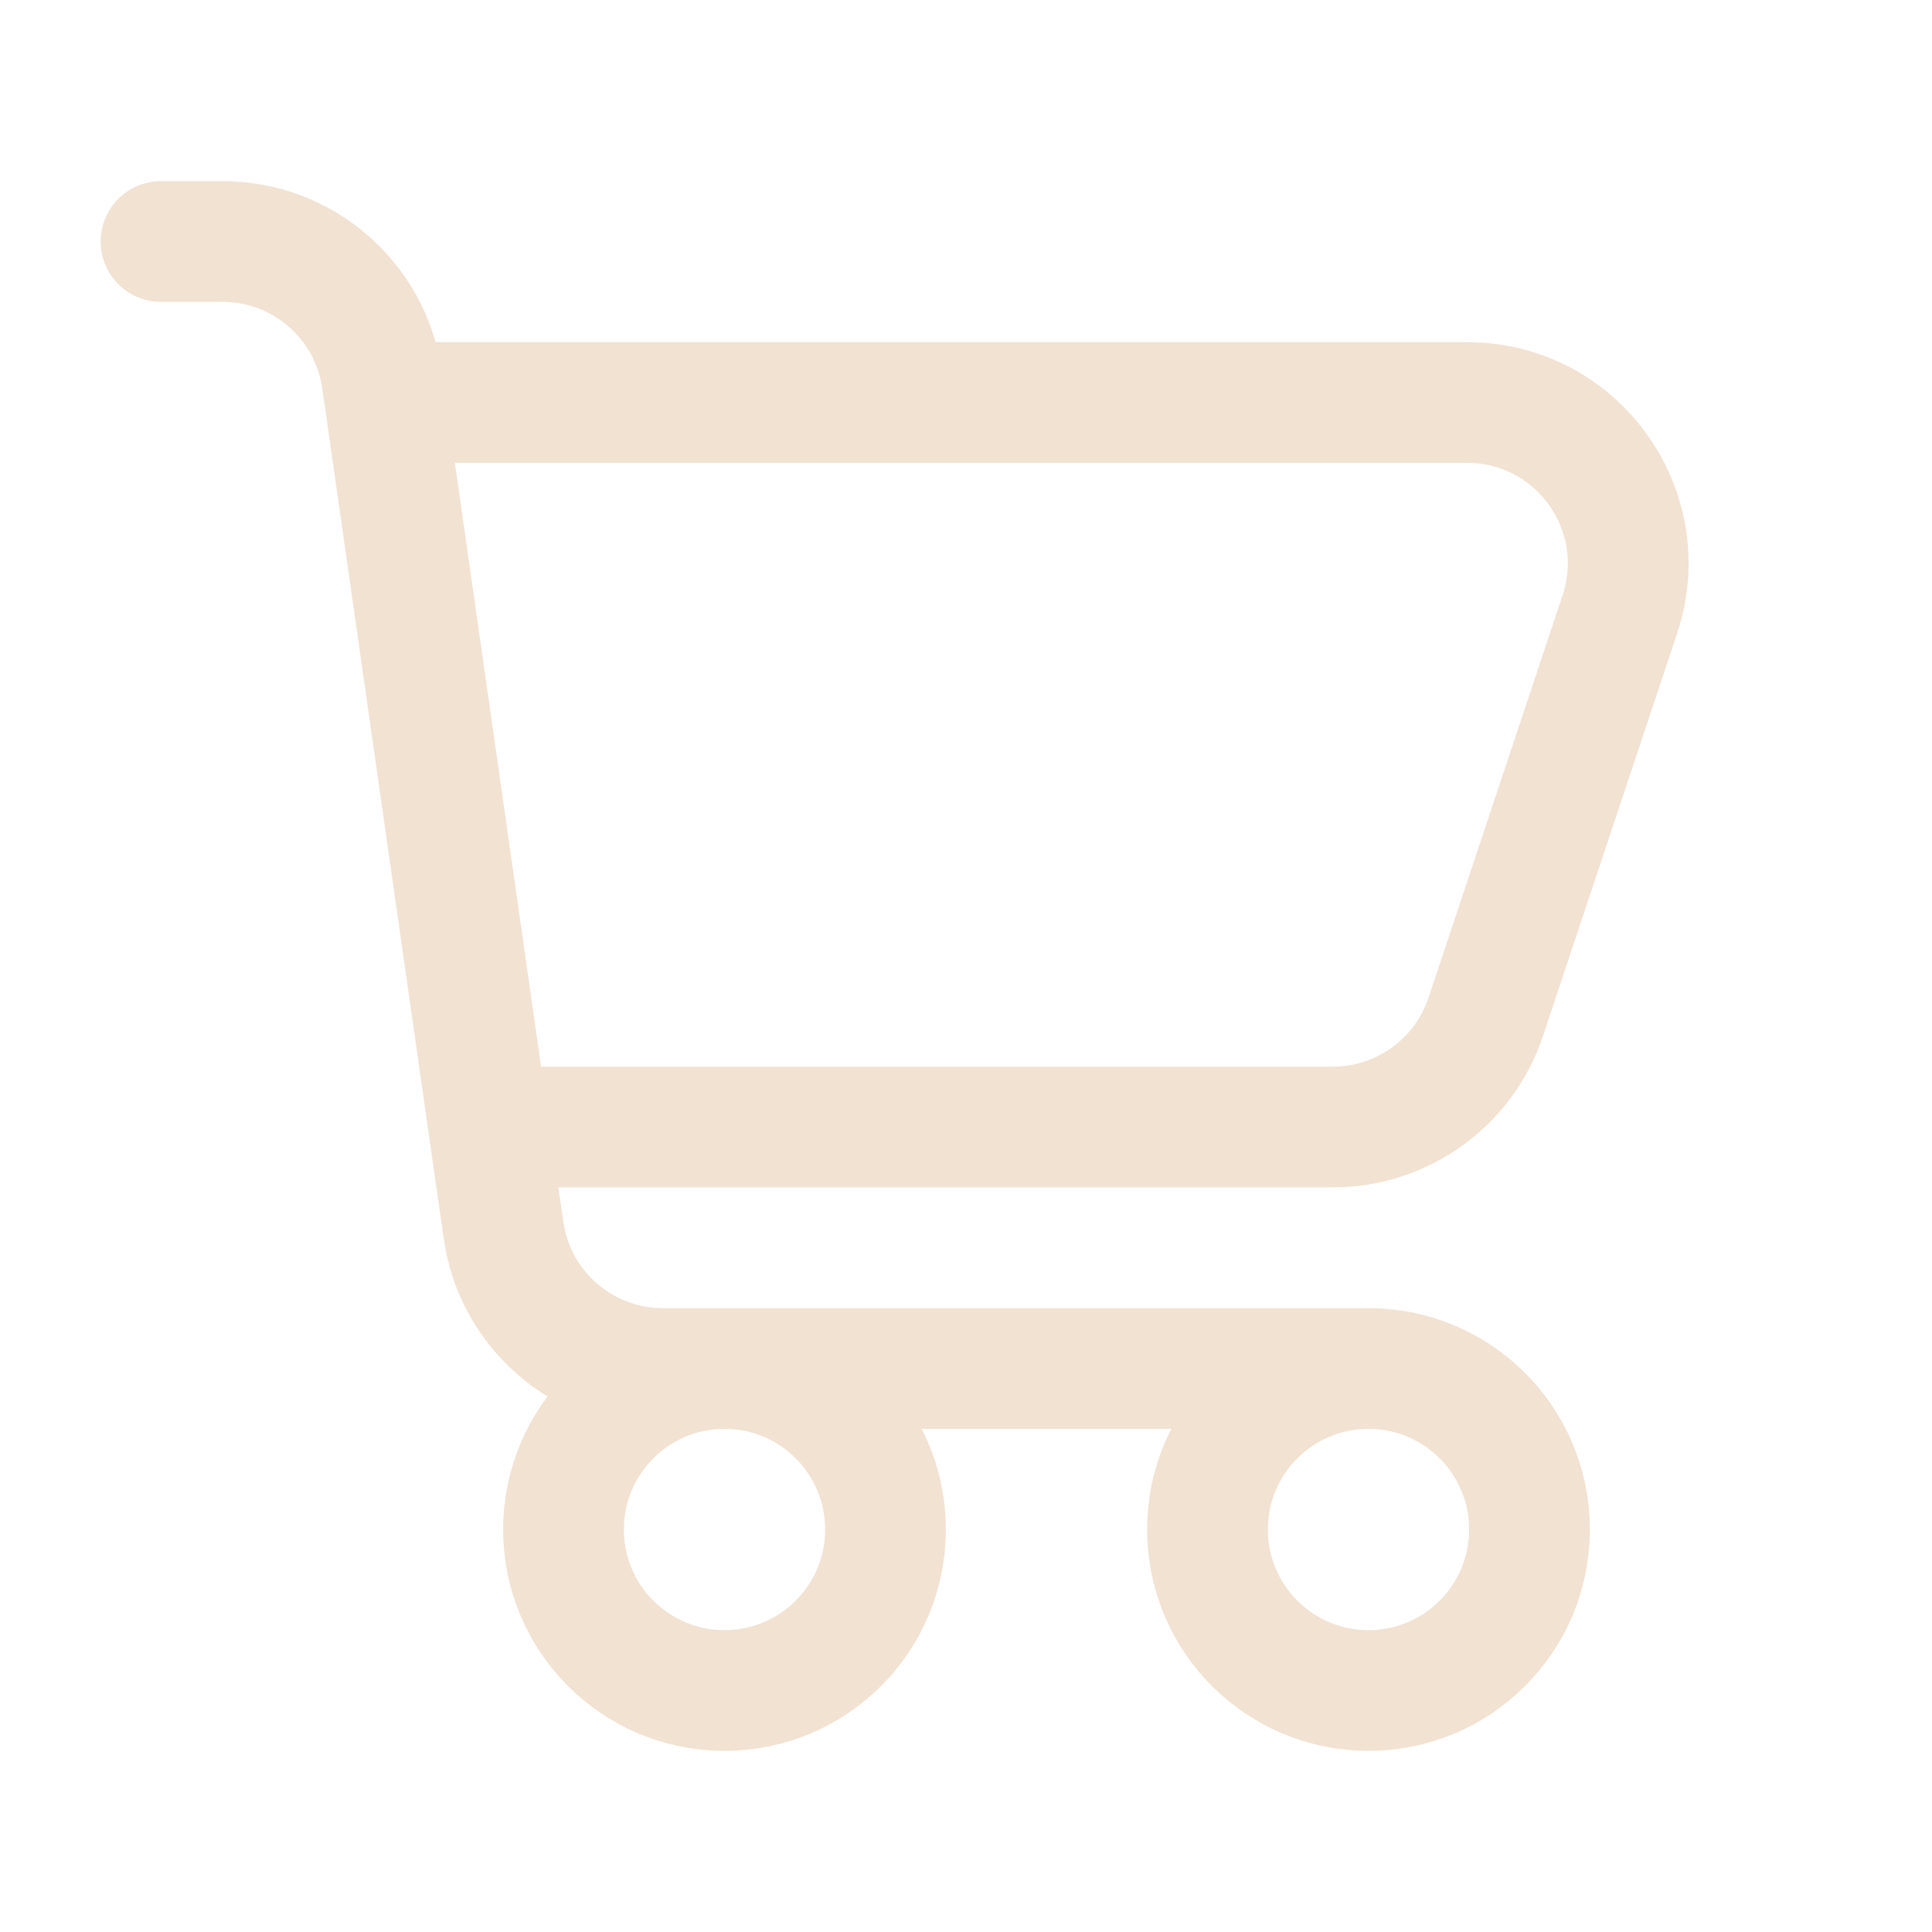
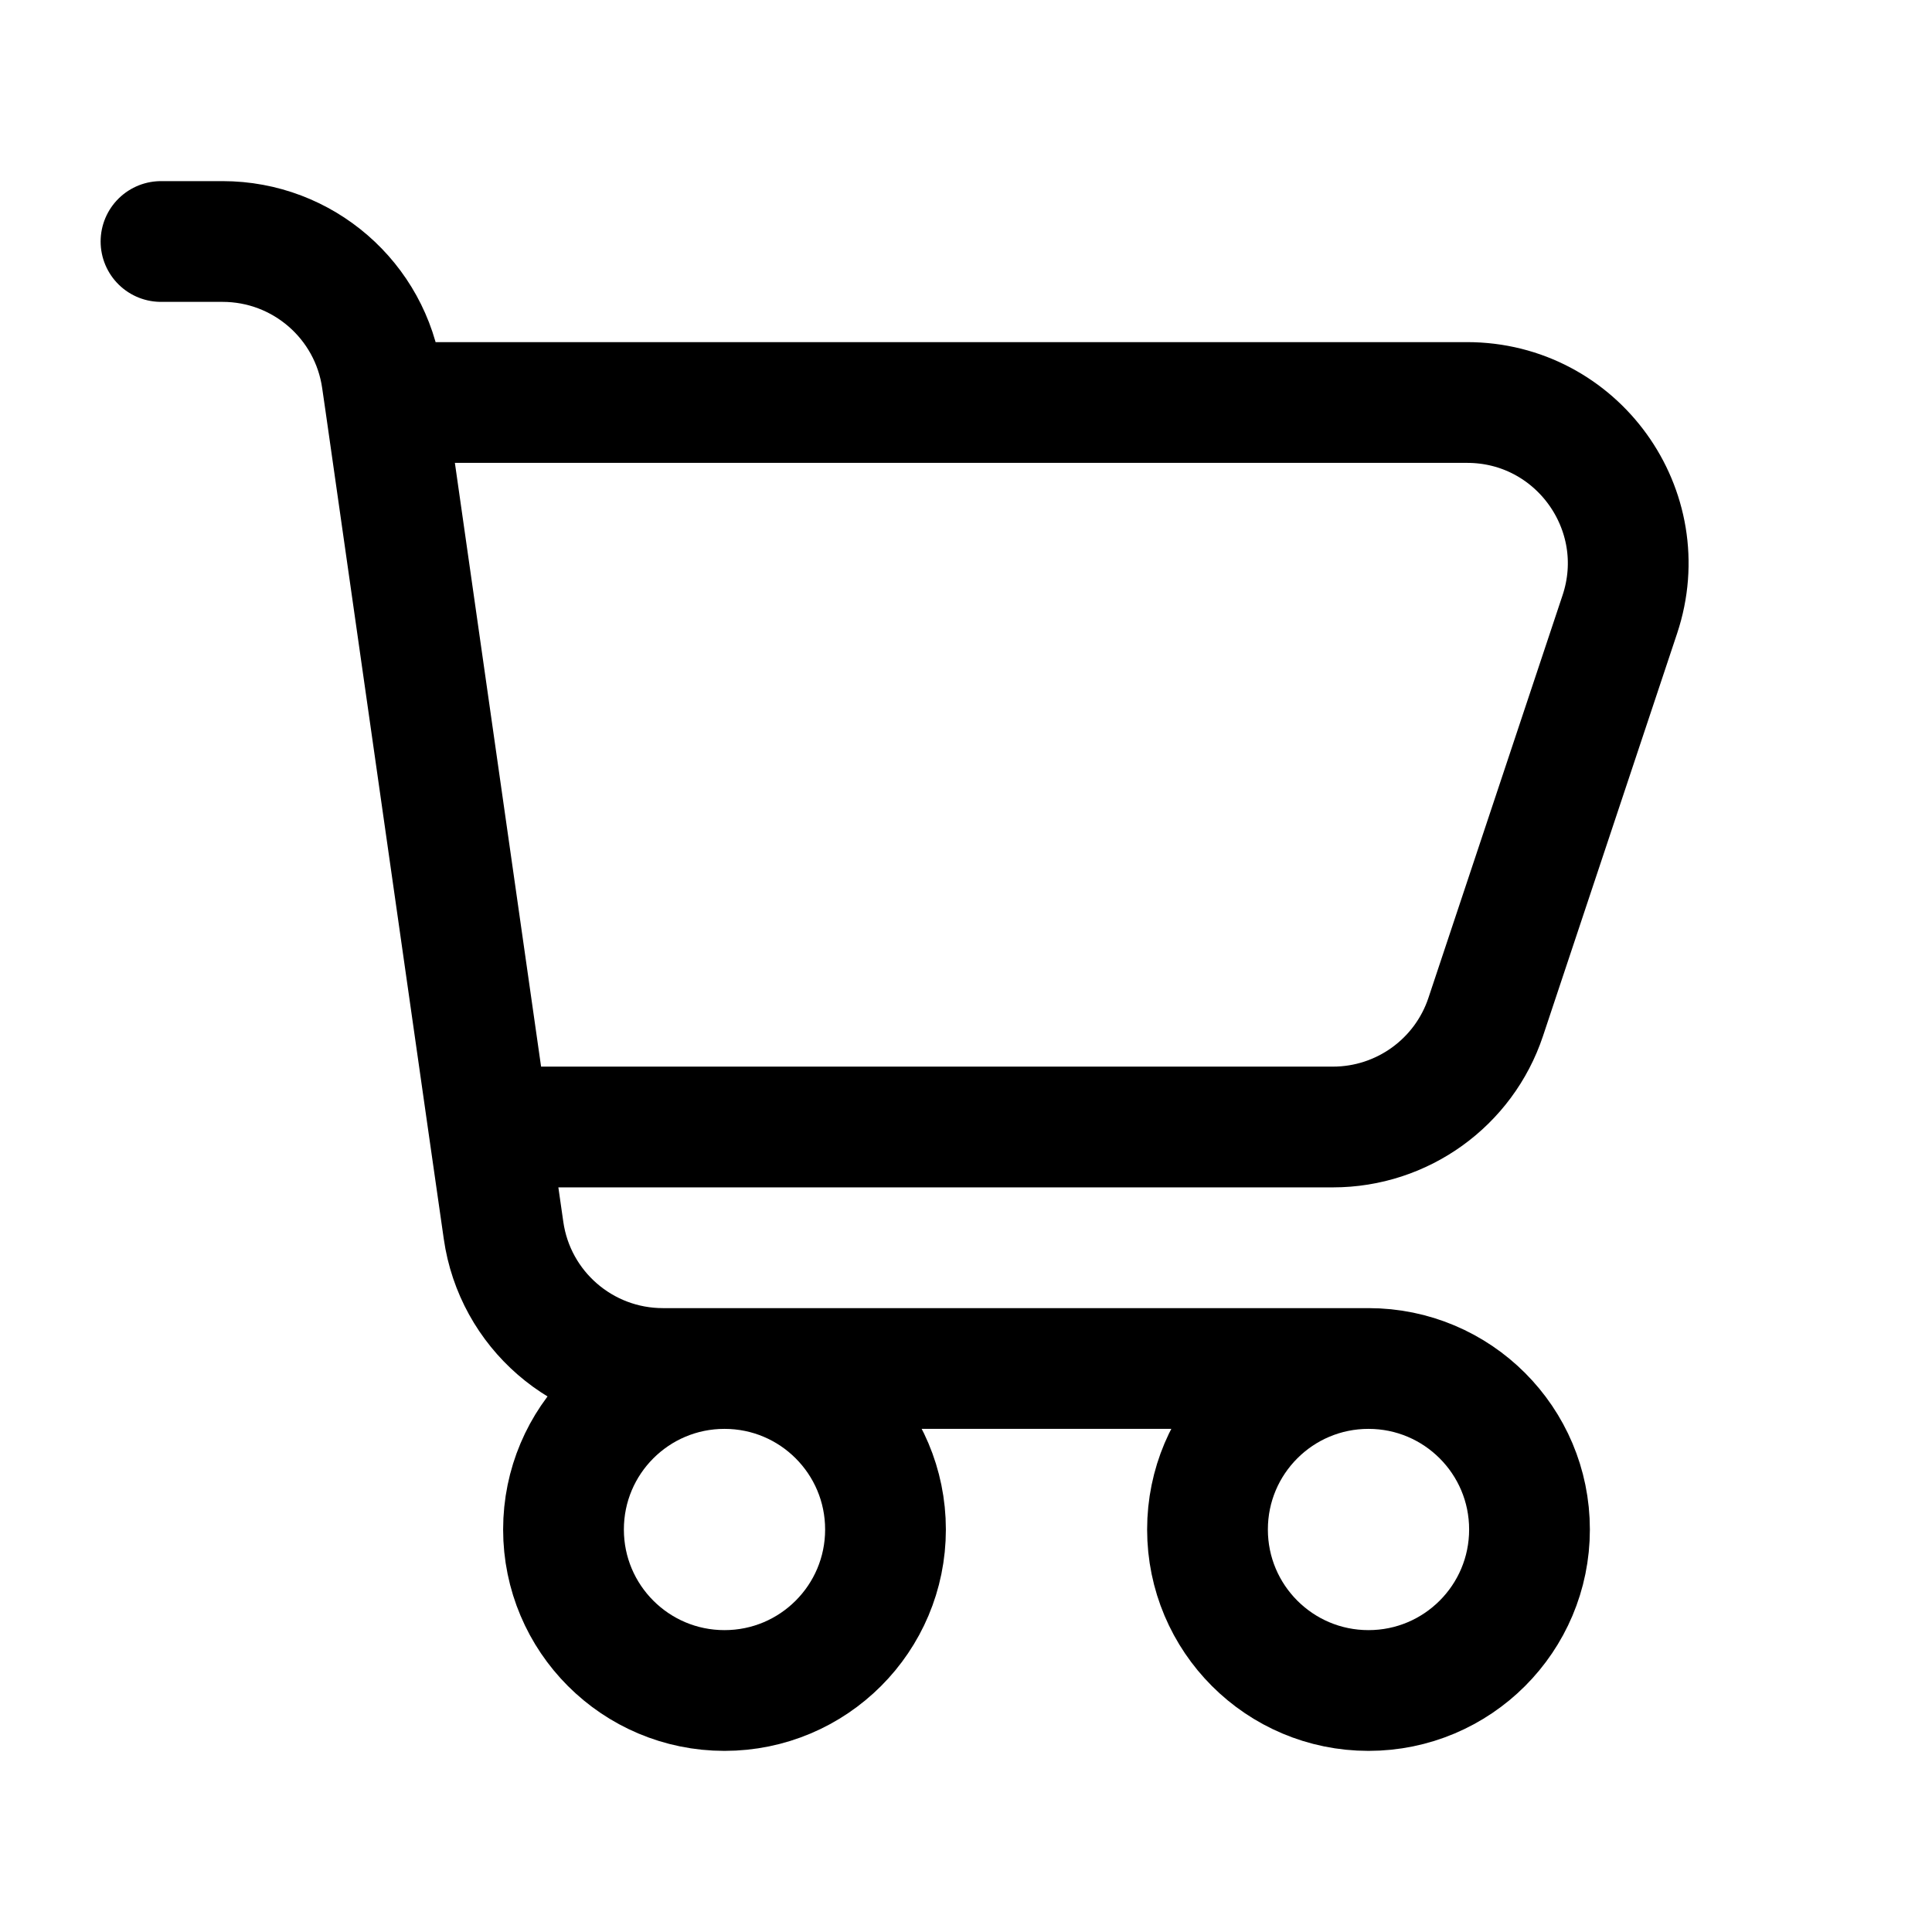
<svg xmlns="http://www.w3.org/2000/svg" width="800px" height="800px" viewBox="0 0 24 24" fill="none">
-   <path d="M4.786 5H18.225C19.59 5 20.554 6.337 20.122 7.632L18.456 12.633C18.184 13.449 17.419 14 16.558 14H6.071M4.786 5L4.745 4.717C4.605 3.732 3.761 3 2.765 3H2M4.786 5L6.071 14M6.071 14L6.255 15.283C6.395 16.268 7.239 17 8.235 17H17M17 17C15.895 17 15 17.895 15 19C15 20.105 15.895 21 17 21C18.105 21 19 20.105 19 19C19 17.895 18.105 17 17 17ZM11 19C11 20.105 10.105 21 9 21C7.895 21 7 20.105 7 19C7 17.895 7.895 17 9 17C10.105 17 11 17.895 11 19Z" stroke="#f2e2d2" stroke-width="1.5" stroke-linecap="round" stroke-linejoin="round" />
+   <path d="M4.786 5H18.225C19.59 5 20.554 6.337 20.122 7.632L18.456 12.633C18.184 13.449 17.419 14 16.558 14H6.071M4.786 5L4.745 4.717C4.605 3.732 3.761 3 2.765 3H2M4.786 5L6.071 14M6.071 14L6.255 15.283C6.395 16.268 7.239 17 8.235 17H17M17 17C15.895 17 15 17.895 15 19C15 20.105 15.895 21 17 21C18.105 21 19 20.105 19 19C19 17.895 18.105 17 17 17ZM11 19C11 20.105 10.105 21 9 21C7.895 21 7 20.105 7 19C7 17.895 7.895 17 9 17C10.105 17 11 17.895 11 19Z" stroke="#000000" stroke-width="1.5" stroke-linecap="round" stroke-linejoin="round" />
</svg>
